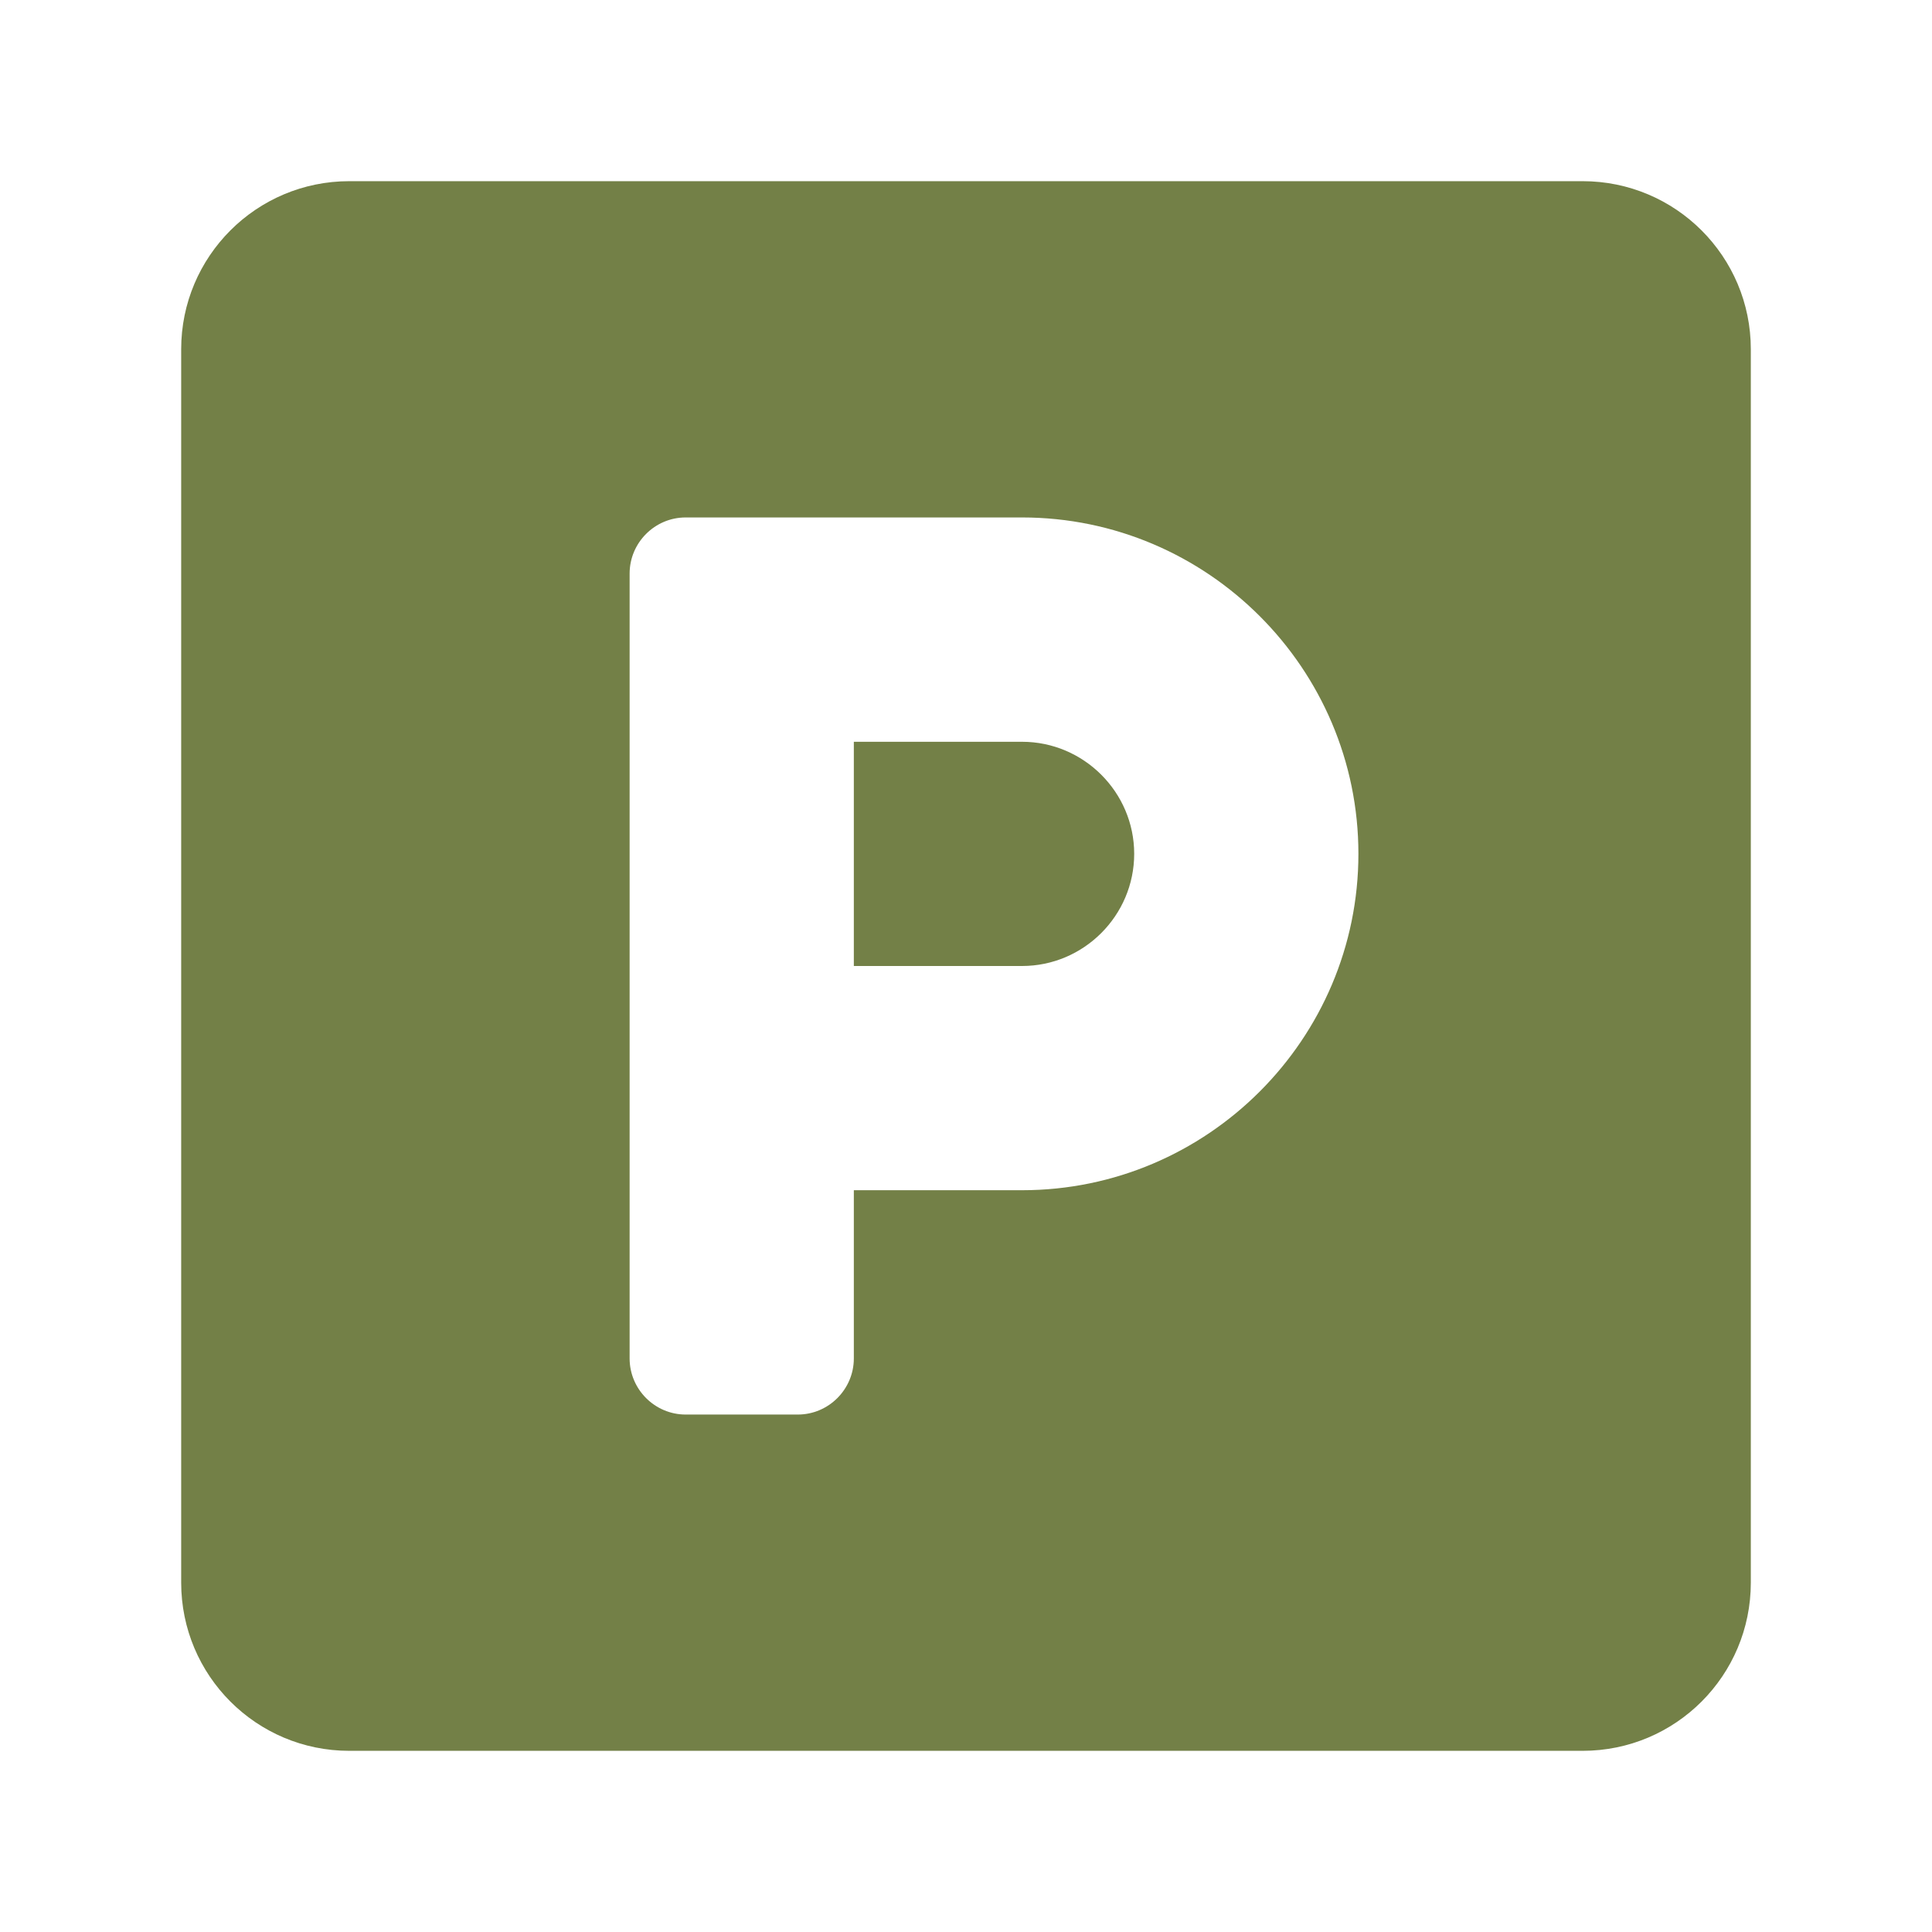
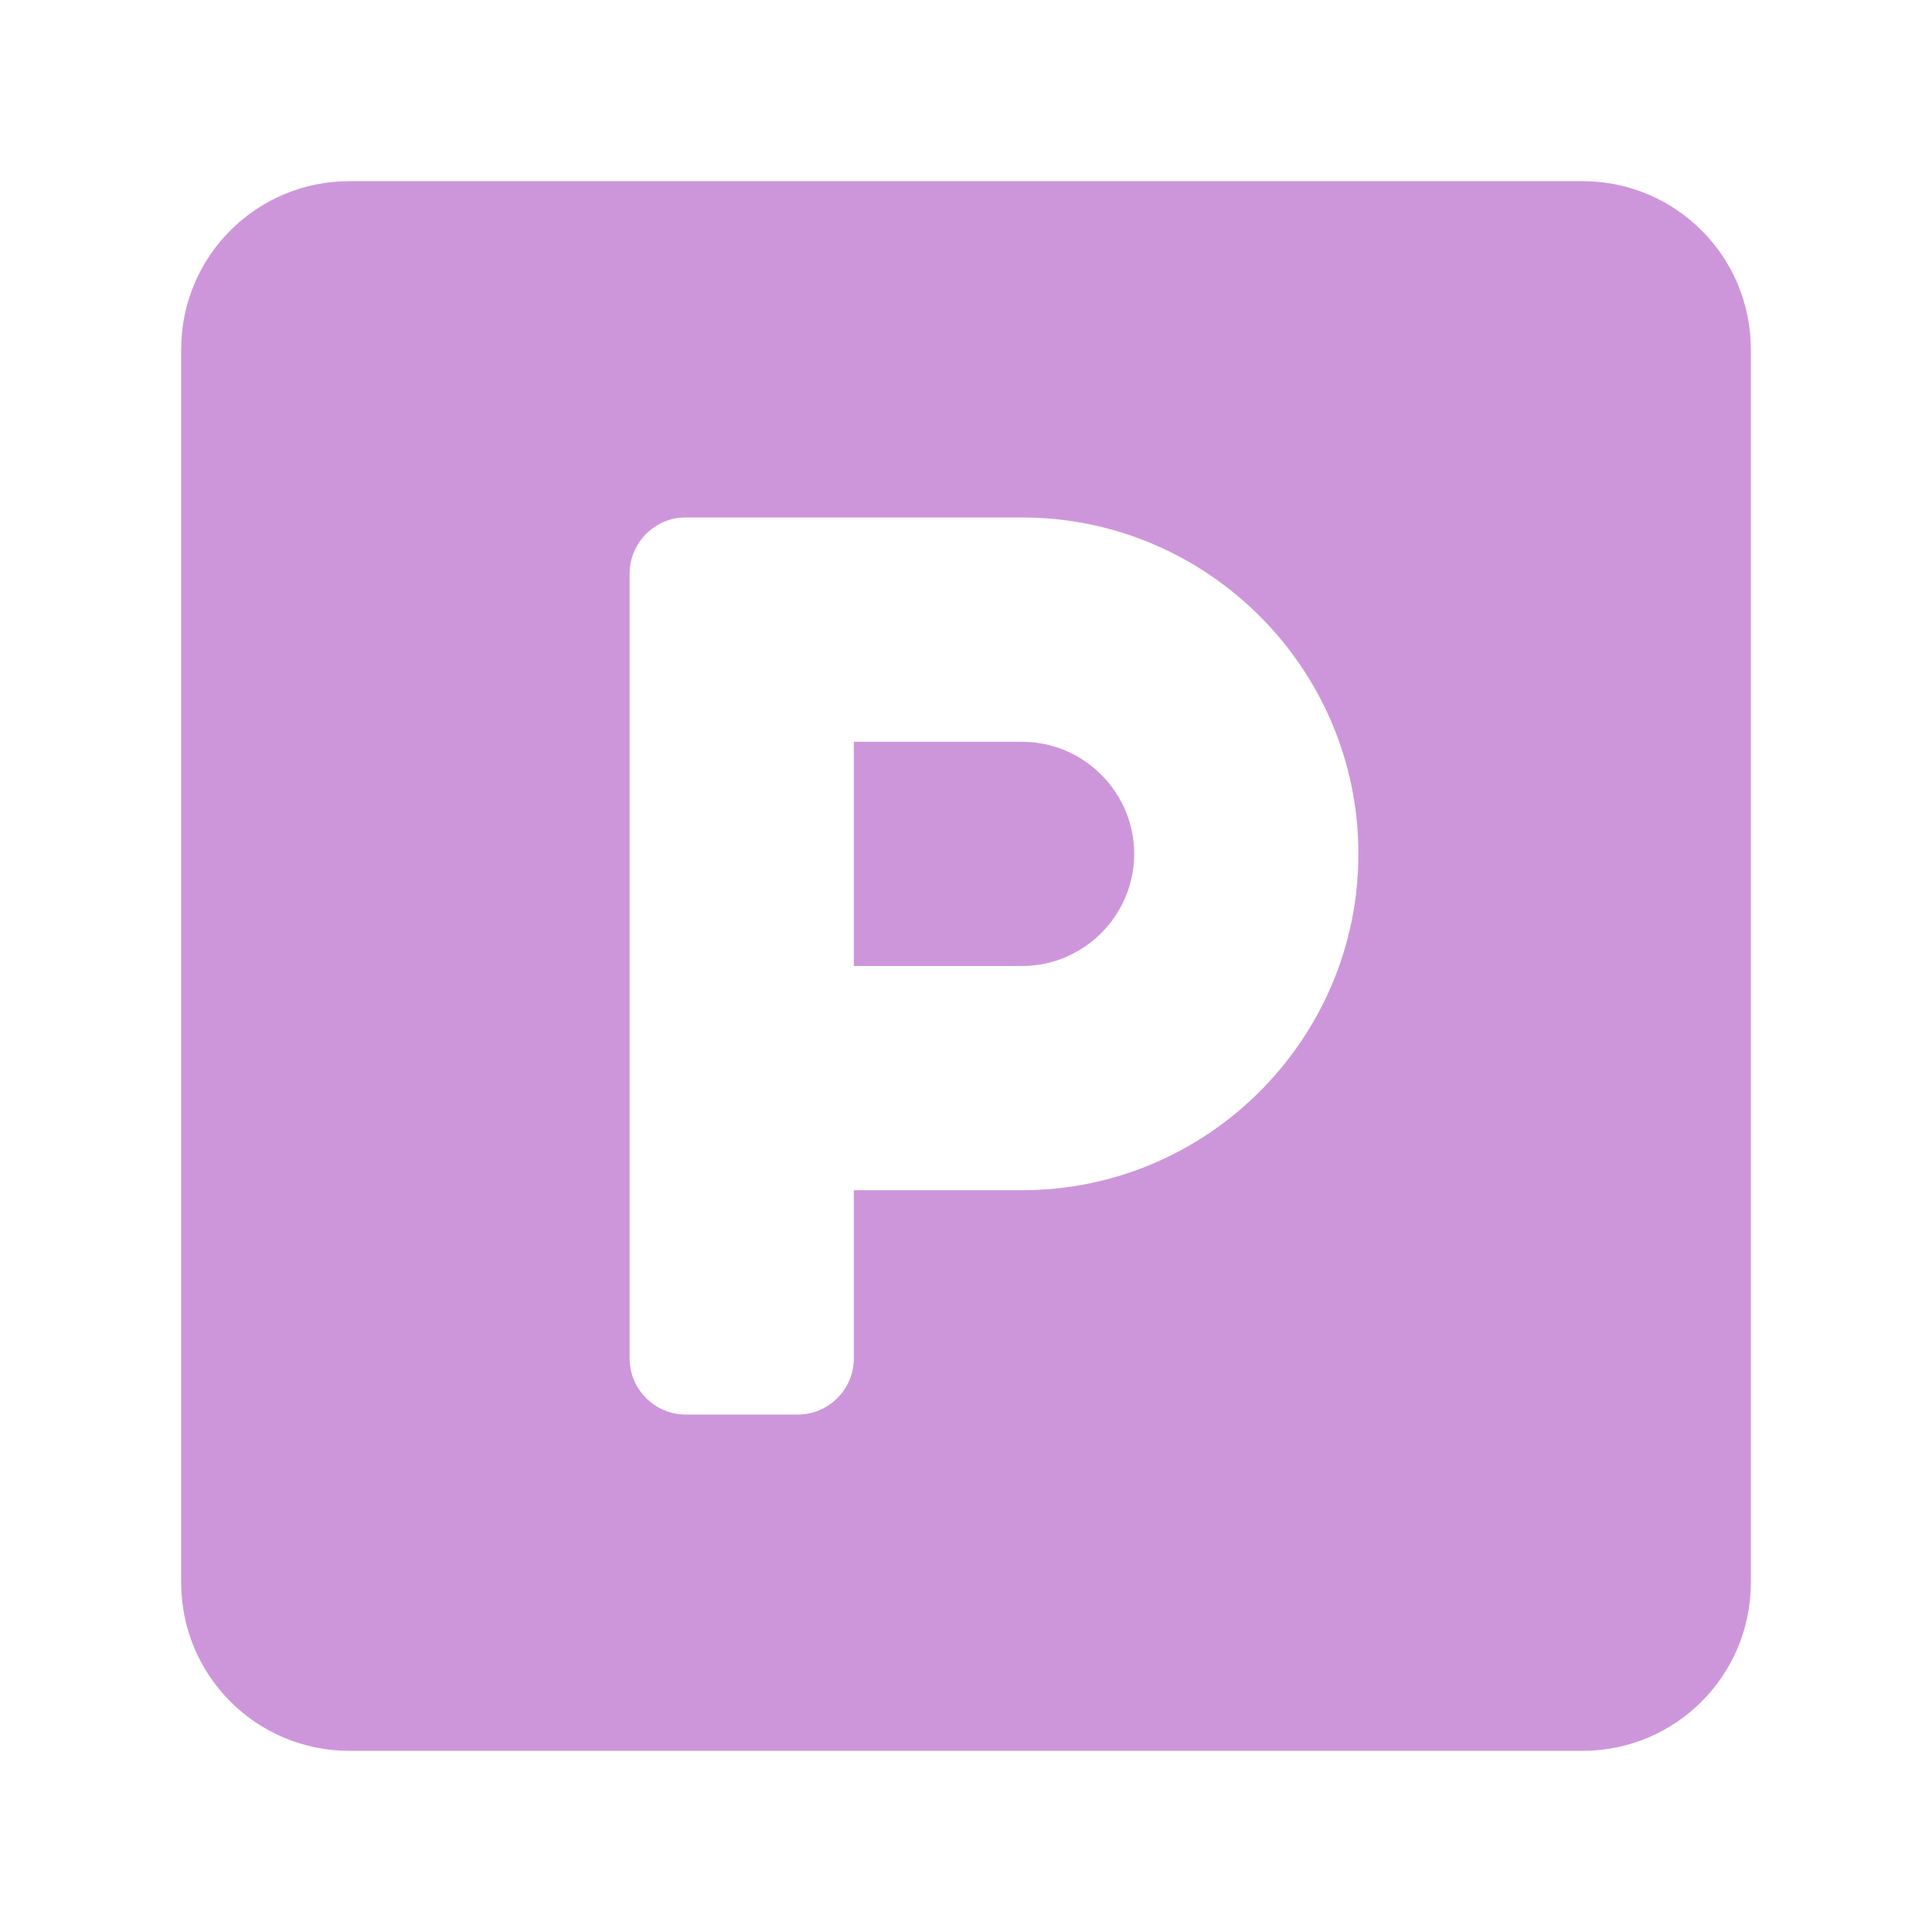
<svg xmlns="http://www.w3.org/2000/svg" width="18" height="18" viewBox="0 0 18 18" fill="none">
-   <path d="M14.745 1.688H3.254C2.389 1.688 1.688 2.389 1.688 3.254V14.745C1.688 15.611 2.389 16.312 3.254 16.312H14.745C15.611 16.312 16.312 15.611 16.312 14.745V3.254C16.312 2.389 15.611 1.688 14.745 1.688ZM9.522 11.089H7.955V12.656C7.955 12.944 7.72 13.179 7.433 13.179H6.388C6.101 13.179 5.866 12.944 5.866 12.656V5.344C5.866 5.056 6.101 4.821 6.388 4.821H9.522C11.249 4.821 12.656 6.228 12.656 7.955C12.656 9.682 11.249 11.089 9.522 11.089ZM9.522 6.911H7.955V9H9.522C10.097 9 10.567 8.53 10.567 7.955C10.567 7.381 10.097 6.911 9.522 6.911Z" fill="#738047" />
+   <path d="M14.745 1.688H3.254C2.389 1.688 1.688 2.389 1.688 3.254V14.745C1.688 15.611 2.389 16.312 3.254 16.312H14.745C15.611 16.312 16.312 15.611 16.312 14.745V3.254C16.312 2.389 15.611 1.688 14.745 1.688ZM9.522 11.089H7.955V12.656C7.955 12.944 7.72 13.179 7.433 13.179H6.388C6.101 13.179 5.866 12.944 5.866 12.656V5.344C5.866 5.056 6.101 4.821 6.388 4.821H9.522C11.249 4.821 12.656 6.228 12.656 7.955C12.656 9.682 11.249 11.089 9.522 11.089ZM9.522 6.911H7.955V9H9.522C10.097 9 10.567 8.53 10.567 7.955C10.567 7.381 10.097 6.911 9.522 6.911Z" fill="#ce96da" />
</svg>
